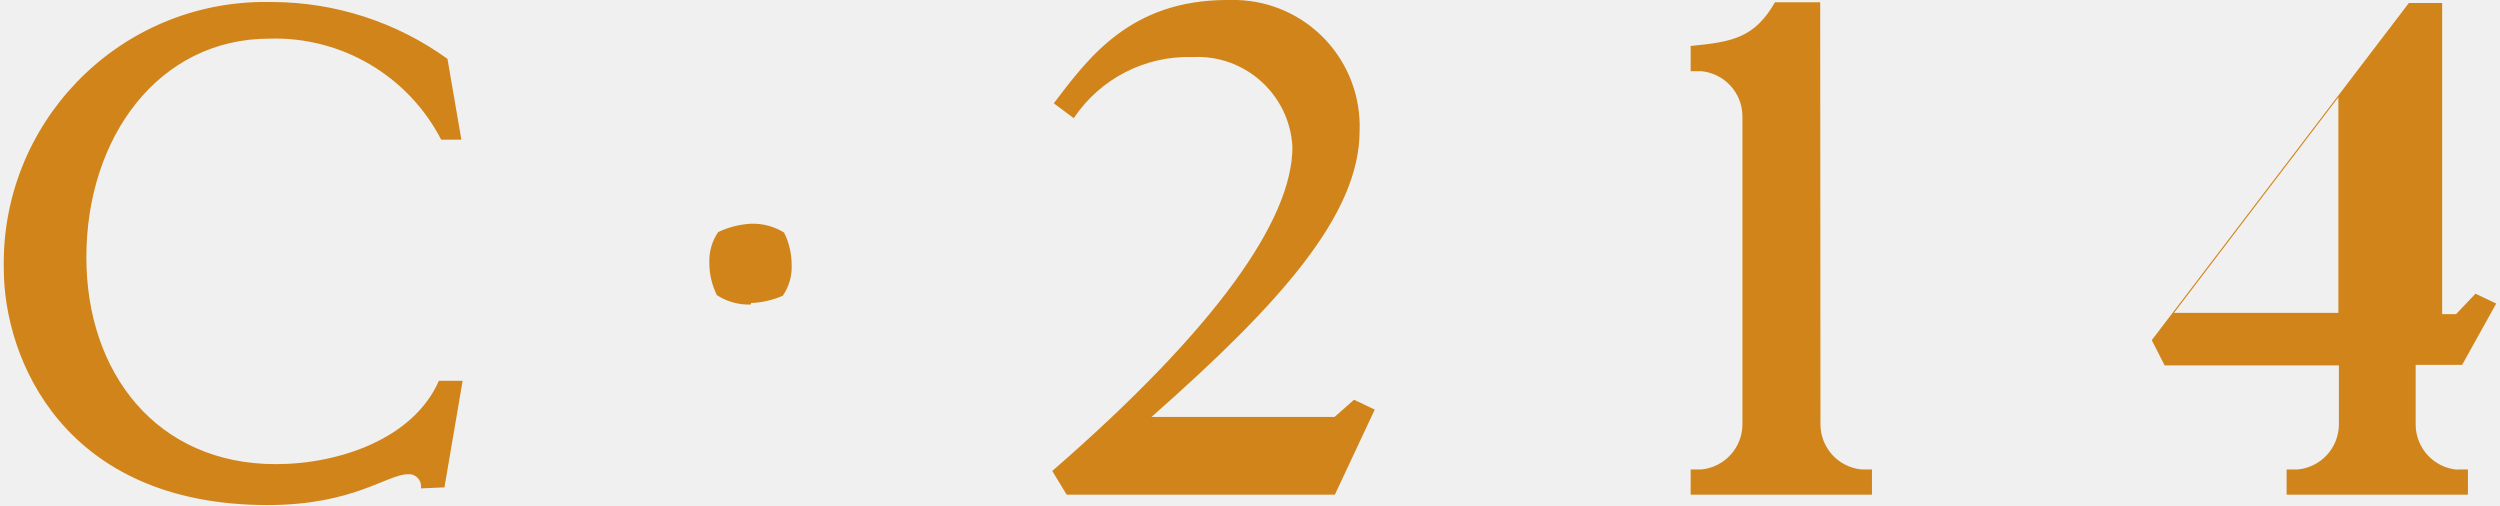
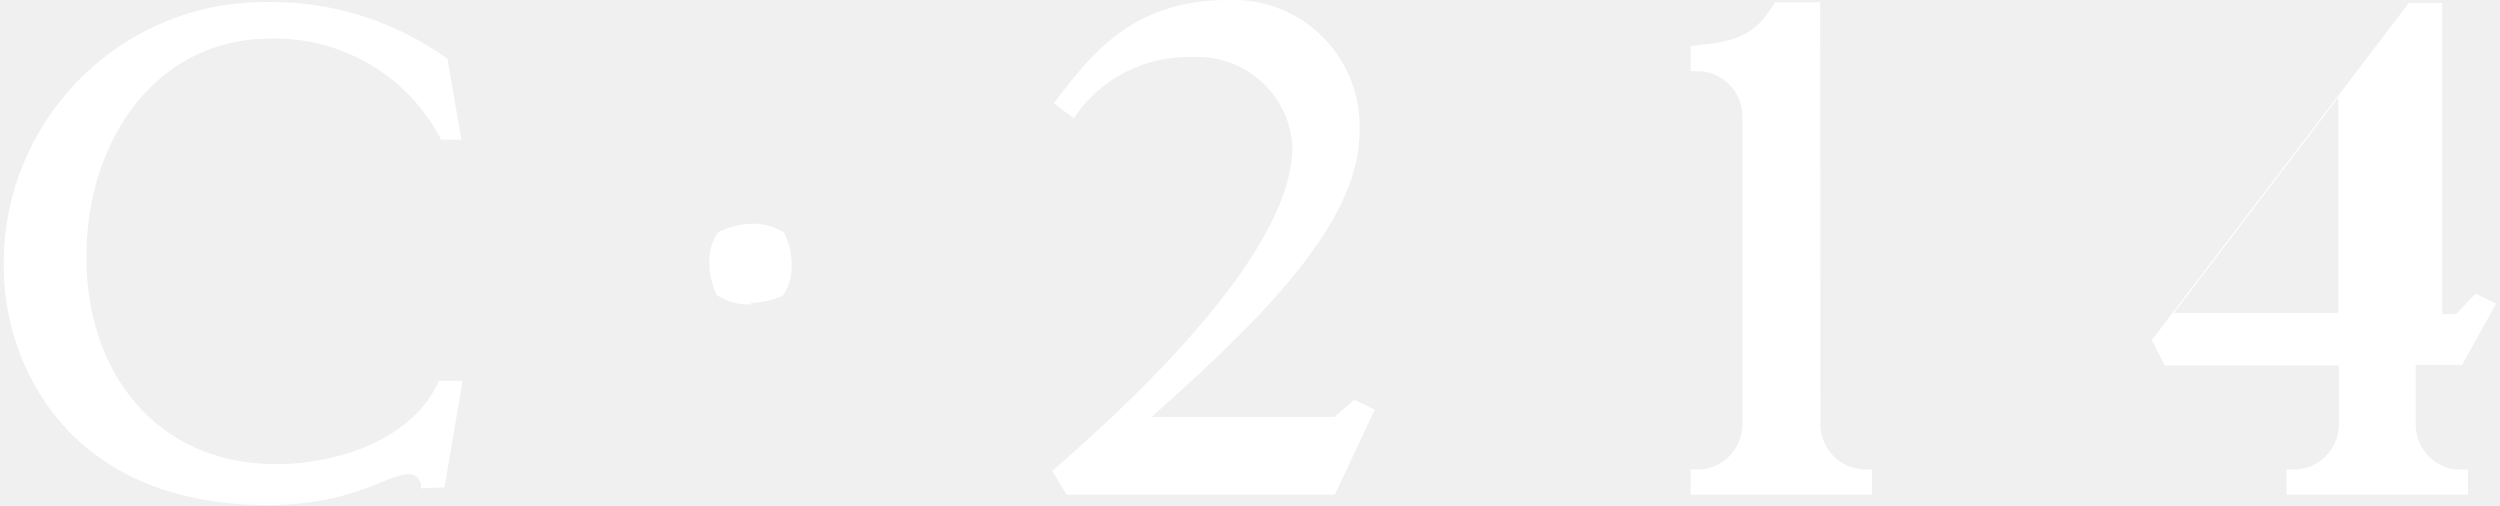
<svg xmlns="http://www.w3.org/2000/svg" id="Layer_1" data-name="Layer 1" viewBox="0 0 99 20">
  <defs>
    <style>
-       .cls-1{fill:#D18419;}
+       .cls-1{fill:#fff;}
    </style>
  </defs>
  <path d="M16.67 19.34a.49.49 0 0 0-.41-.56h-.1C15.32 18.78 14 20 10.6 20 2.52 20 .15 14.21.15 10.64A10.35 10.35 0 0 1 10.28.08h.5a11.92 11.92 0 0 1 6.94 2.25l.55 3.2h-.8a7.4 7.4 0 0 0-6.8-4c-4.39 0-7.25 3.91-7.25 8.66 0 4.58 2.79 8.19 7.5 8.19 2.5 0 5.45-1 6.46-3.3h.94l-.72 4.22zM72.08.09h-1.79c-.81 1.4-1.66 1.57-3.34 1.73v1h.43A1.8 1.8 0 0 1 69 4.61V16.8a1.8 1.8 0 0 1-1.62 1.79h-.43v1h7.18v-1h-.42a1.8 1.8 0 0 1-1.62-1.79zm-29.84 19.5h10.62l1.58-3.37-.82-.39-.77.68H45.6c5.08-4.48 8.24-8 8.24-11.33A5 5 0 0 0 49 0h-.4c-3.87 0-5.53 2.34-6.87 4.09l.79.59a5.45 5.45 0 0 1 4.71-2.42 3.76 3.76 0 0 1 3.95 3.56c0 2.87-3 7.17-9.51 12.83zm55.07-1h.42v1h-7.18v-1H91a1.8 1.8 0 0 0 1.62-1.79v-2.33h-6.9l-.51-1L95.39.12h1.32v12.32h.55l.77-.81.82.39-1.35 2.43h-1.84v2.36a1.8 1.8 0 0 0 1.65 1.79zM92.6 3.85l-6.51 8.54h6.51zM29.74 12a3.49 3.49 0 0 0 1.26-.29 2 2 0 0 0 .35-1.19 2.88 2.88 0 0 0-.3-1.31 2.33 2.33 0 0 0-1.33-.35 3.49 3.49 0 0 0-1.28.33 2 2 0 0 0-.35 1.19 2.88 2.88 0 0 0 .3 1.31 2.33 2.33 0 0 0 1.34.37z" class="cls-1" />
</svg>
